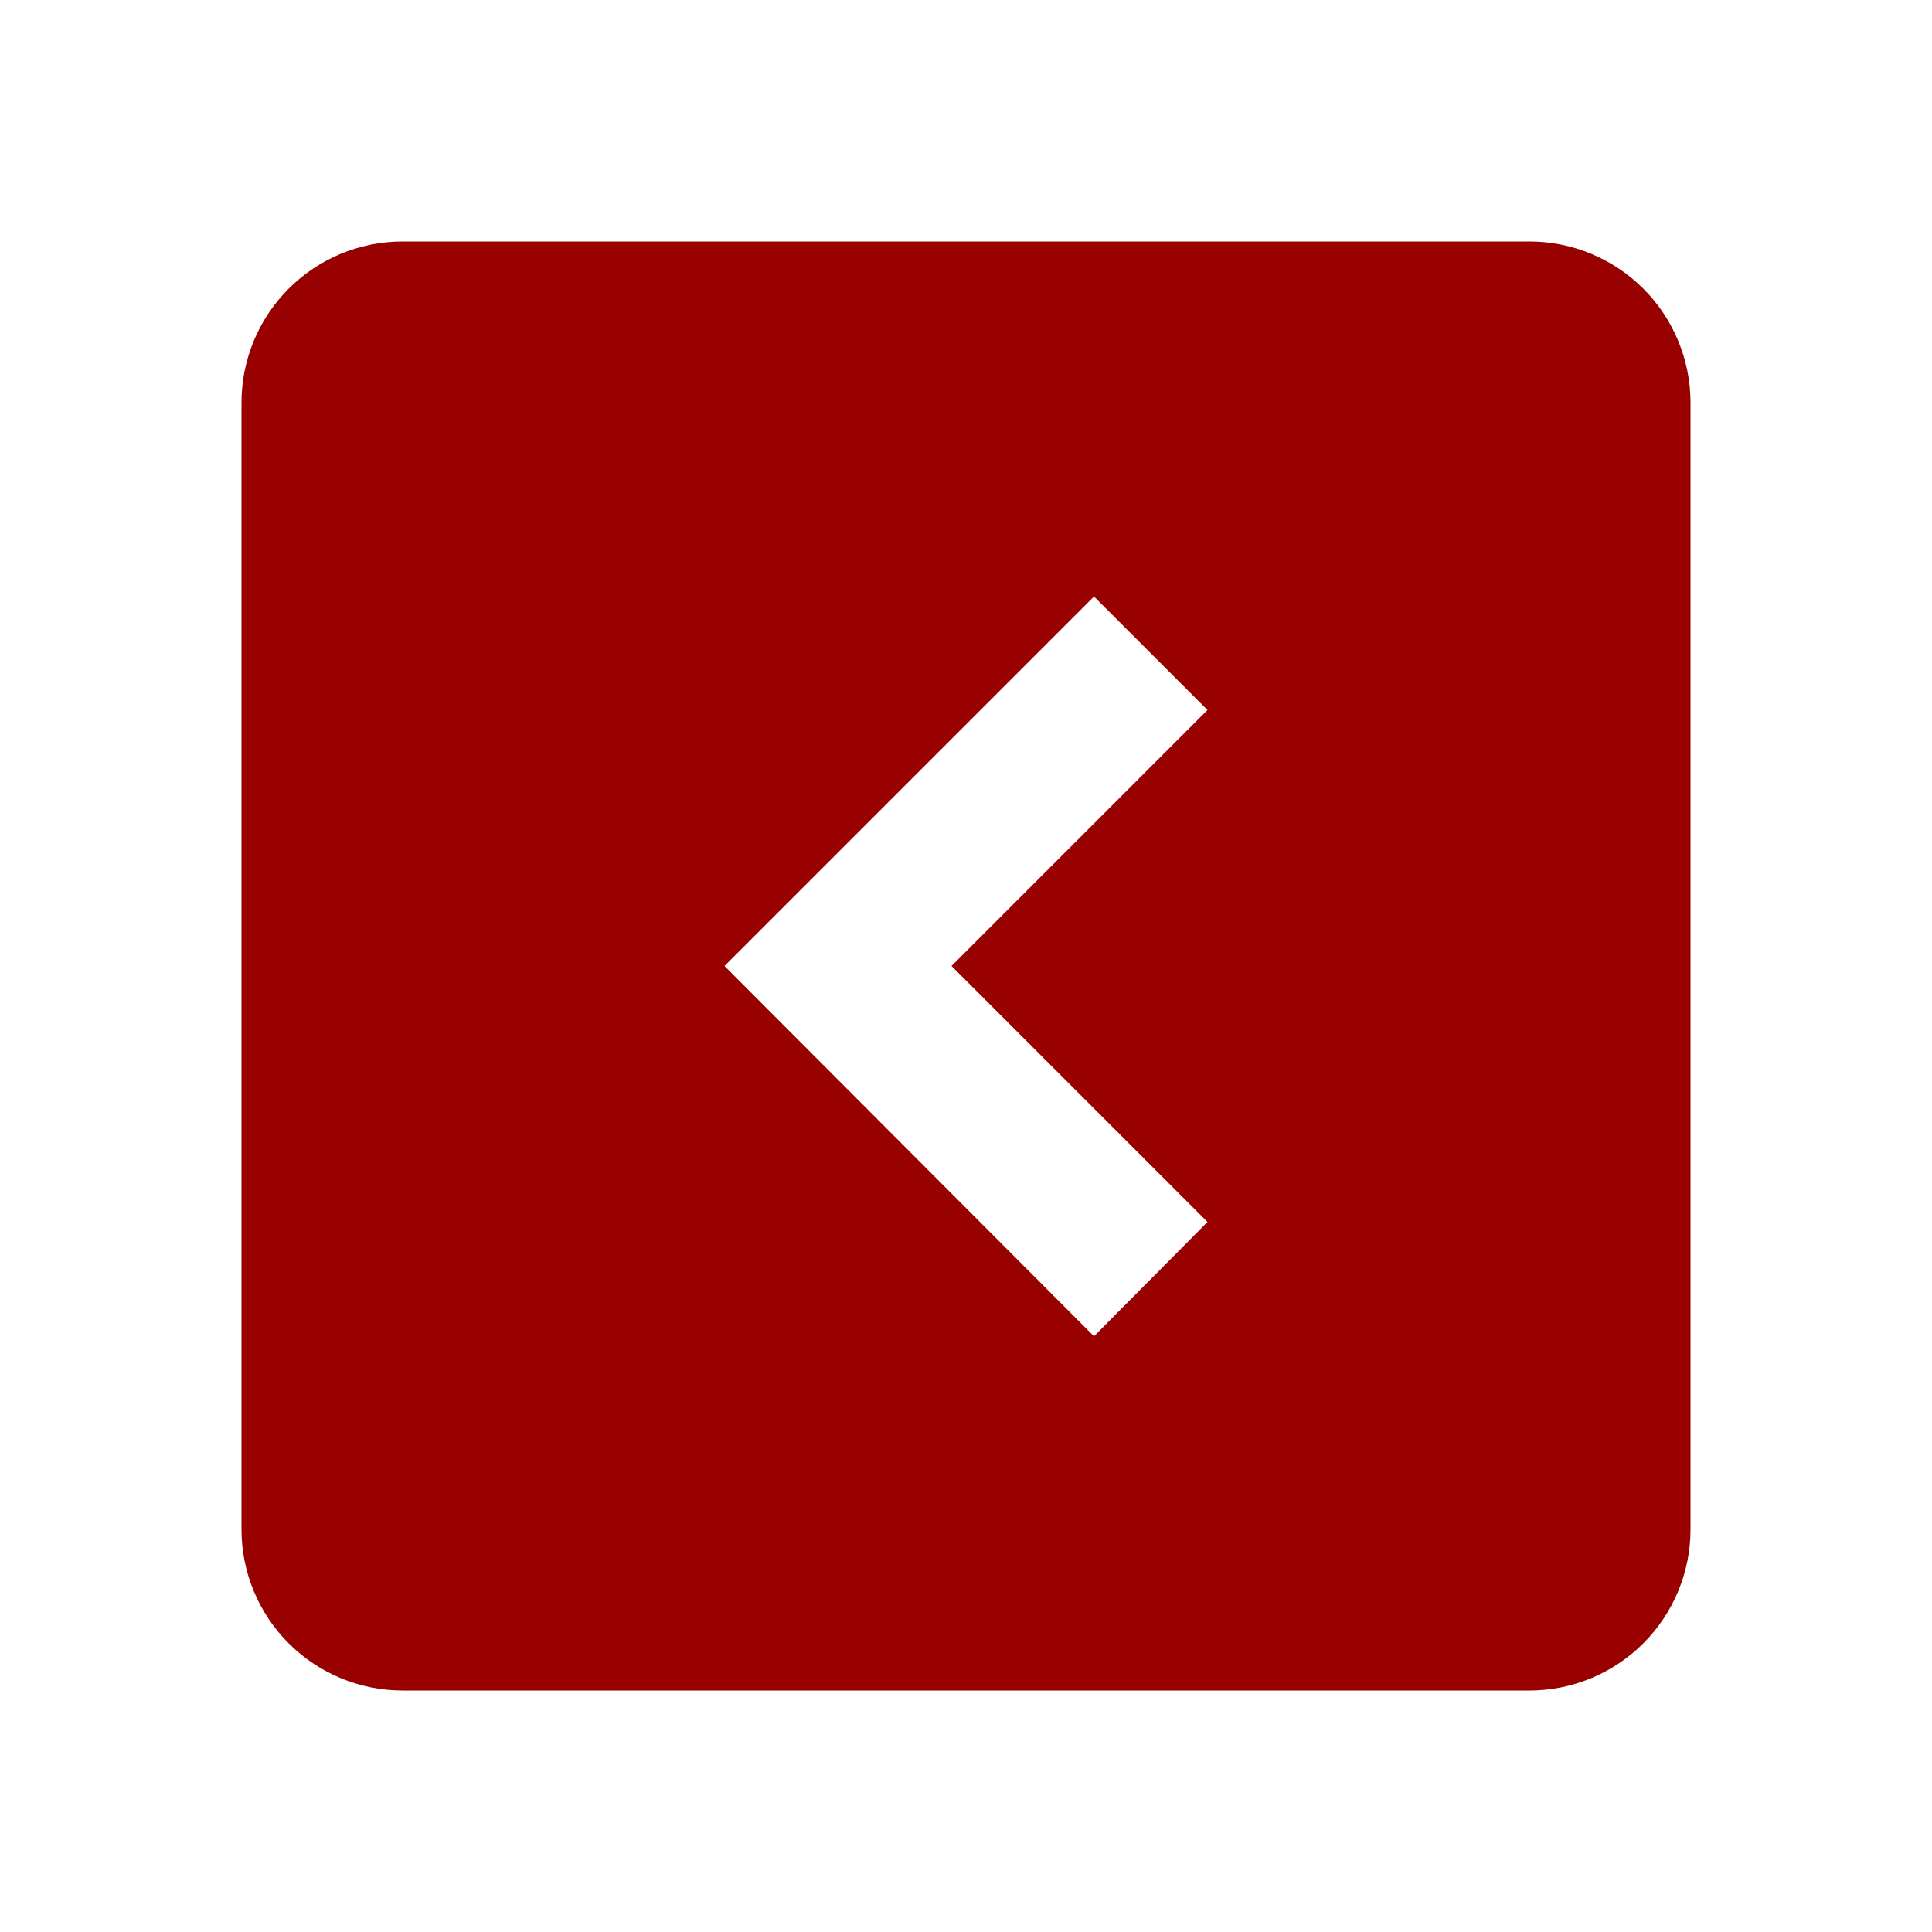
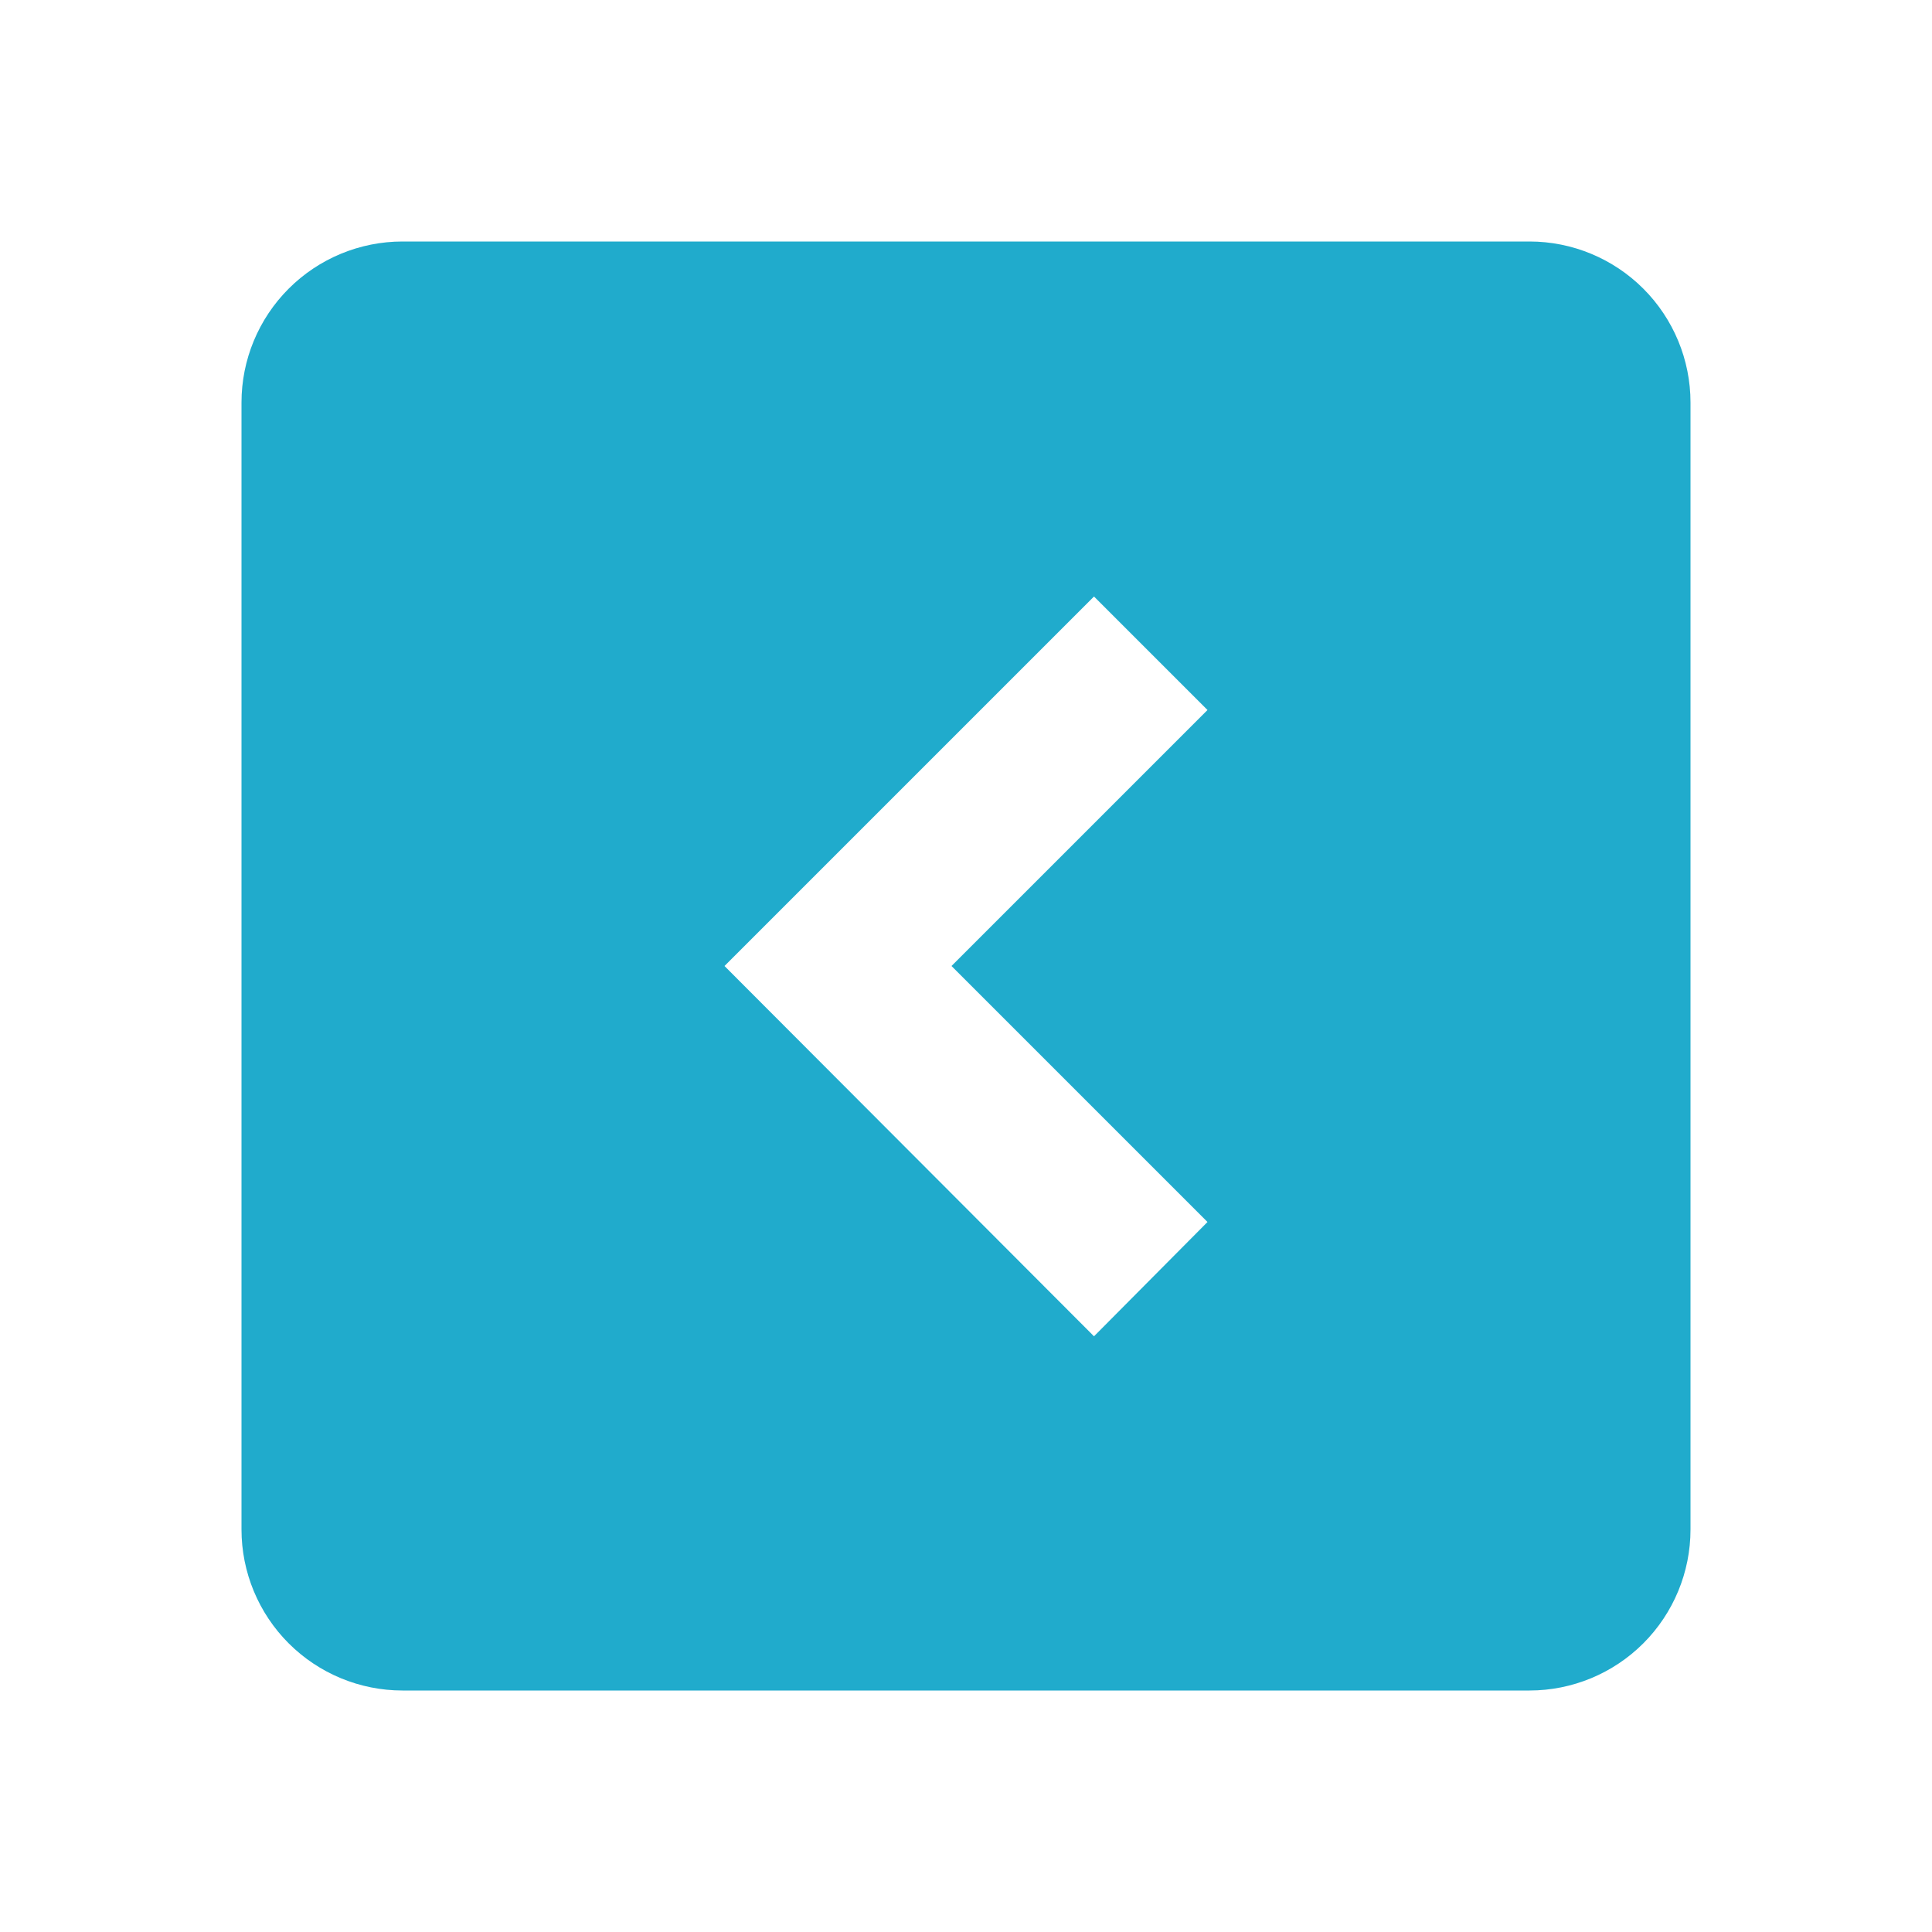
<svg xmlns="http://www.w3.org/2000/svg" width="24" height="24" viewBox="0 0 24 24" fill="none">
-   <path d="M13.59 7.41L9 12L13.59 16.6L15 15.18L11.82 12L15 8.82M19 3C19.53 3 20.039 3.211 20.414 3.586C20.789 3.961 21 4.47 21 5V19C21 19.53 20.789 20.039 20.414 20.414C20.039 20.789 19.53 21 19 21H5C4.47 21 3.961 20.789 3.586 20.414C3.211 20.039 3 19.53 3 19V5C3 4.47 3.211 3.961 3.586 3.586C3.961 3.211 4.47 3 5 3H19Z" fill="#990000" />
+   <path d="M13.59 7.41L9 12L13.59 16.6L15 15.18L11.82 12L15 8.82M19 3C19.53 3 20.039 3.211 20.414 3.586C20.789 3.961 21 4.47 21 5V19C21 19.53 20.789 20.039 20.414 20.414C20.039 20.789 19.53 21 19 21H5C4.47 21 3.961 20.789 3.586 20.414C3.211 20.039 3 19.53 3 19V5C3 4.47 3.211 3.961 3.586 3.586C3.961 3.211 4.47 3 5 3H19Z" fill="#20ABCC" />
</svg>
